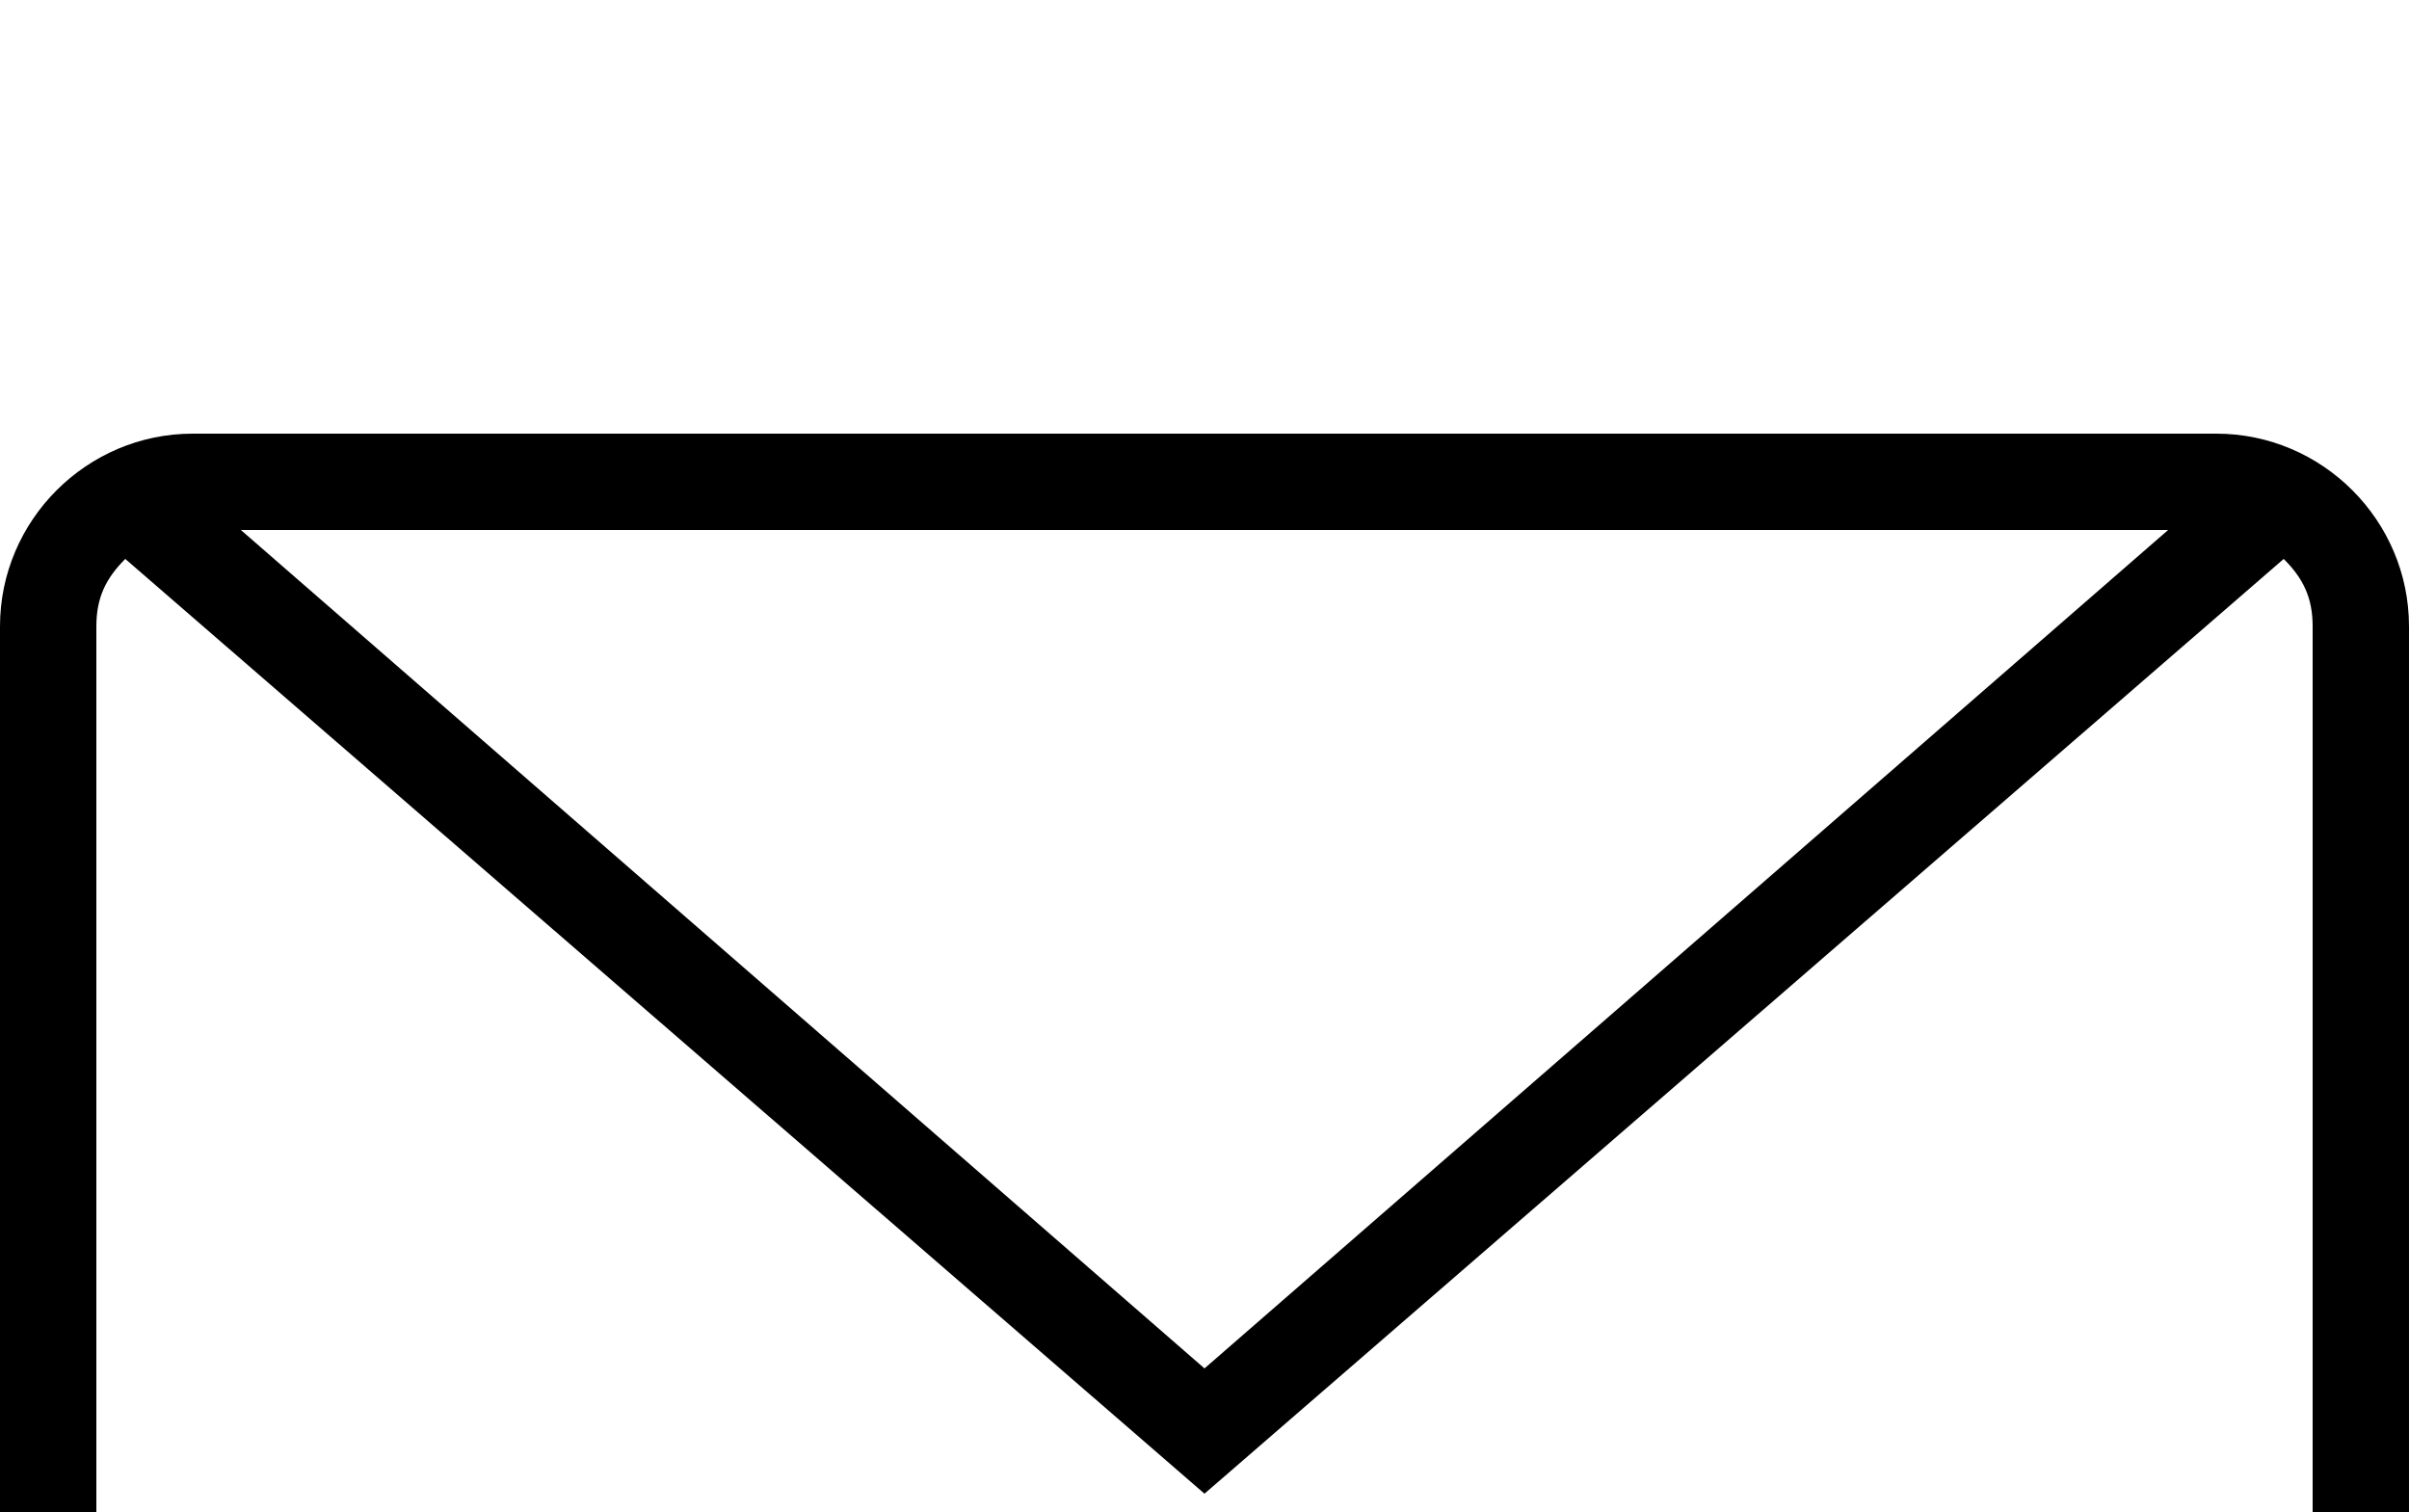
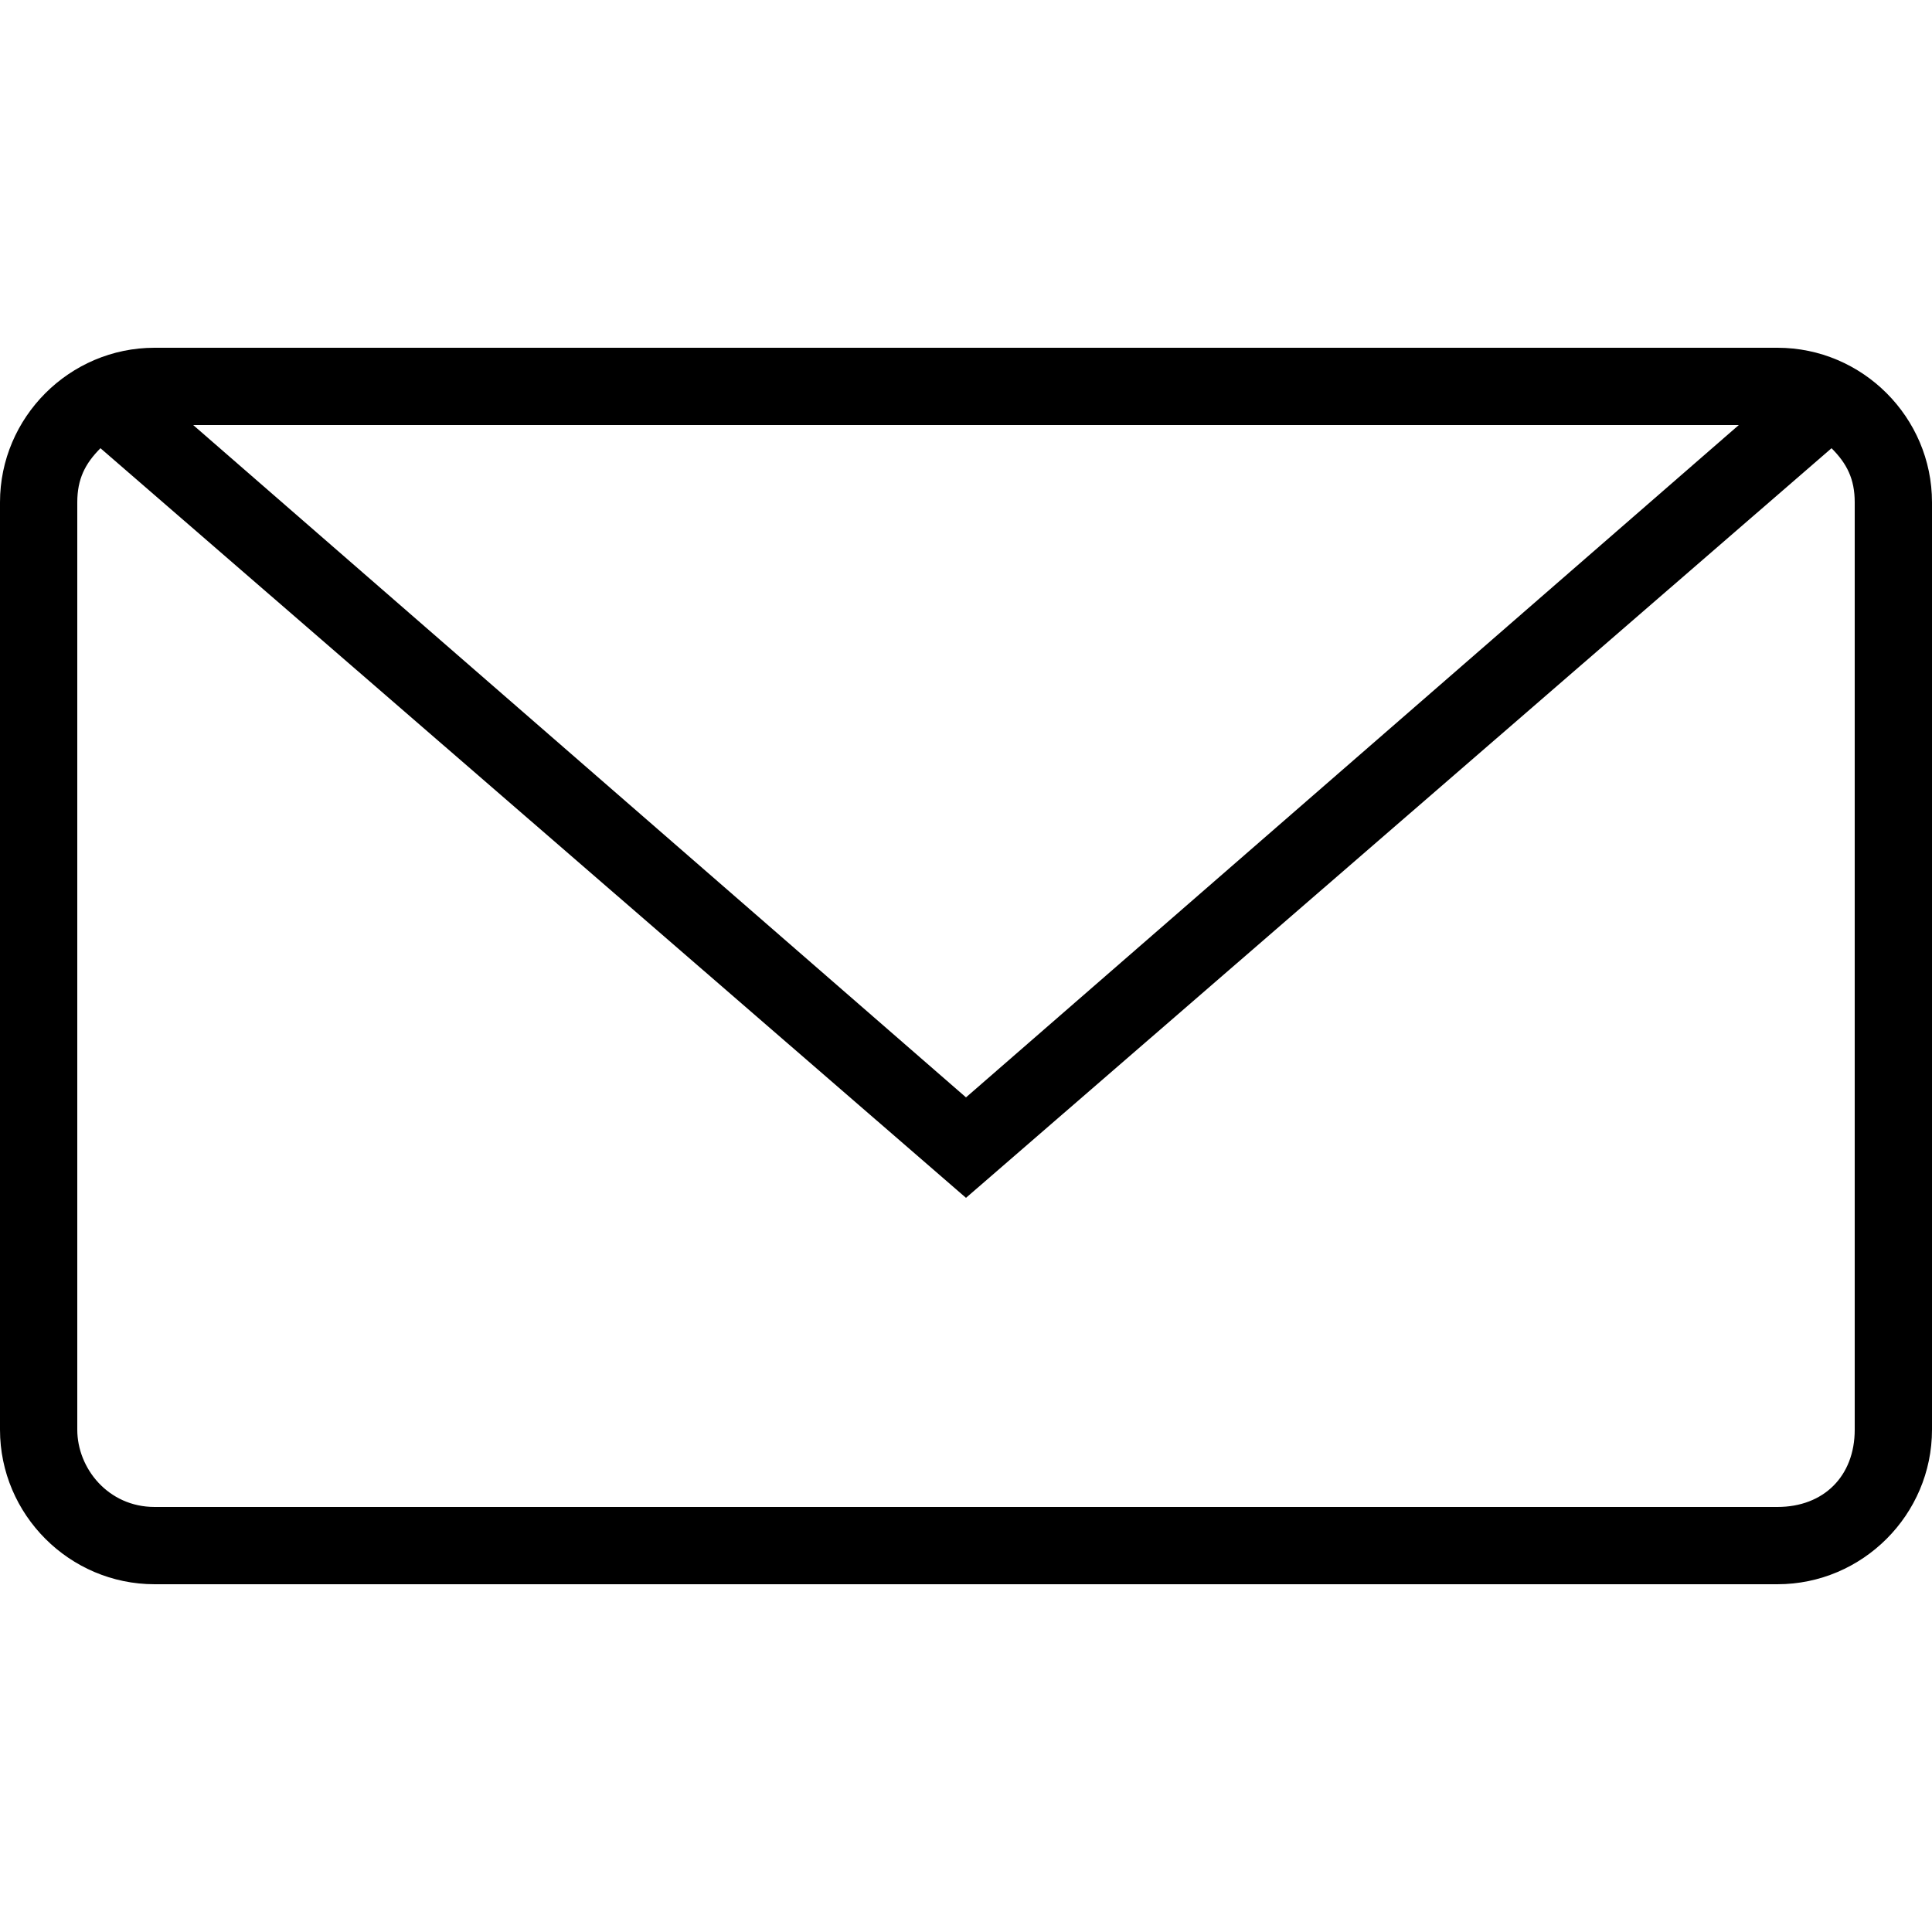
- <svg xmlns="http://www.w3.org/2000/svg" version="1.1" id="Capa_1" x="0px" y="000px" width="478.125px" height="300px" viewBox="100 100 478.125 478.125px">
+ <svg xmlns="http://www.w3.org/2000/svg" version="1.1" id="Capa_1" x="0px" y="000px" width="478.125px" height="478.125px" viewBox="100 100 478.125 478.125px">
  <g>
    <path d="M439.875,86.062H38.25C17.212,86.062,0,103.275,0,124.312v229.5c0,21.037,17.212,38.25,38.25,38.25h401.625   c21.037,0,38.25-17.213,38.25-38.25v-229.5C478.125,103.275,460.912,86.062,439.875,86.062z M430.312,105.188l-191.25,166.388   L47.812,105.188H430.312z M459,353.812c0,11.475-7.65,19.125-19.125,19.125H38.25c-11.475,0-19.125-9.562-19.125-19.125v-229.5   c0-5.737,1.913-9.562,5.737-13.388l214.2,185.513l214.2-185.513c3.825,3.825,5.737,7.65,5.737,13.388V353.812z" />
  </g>
</svg>
